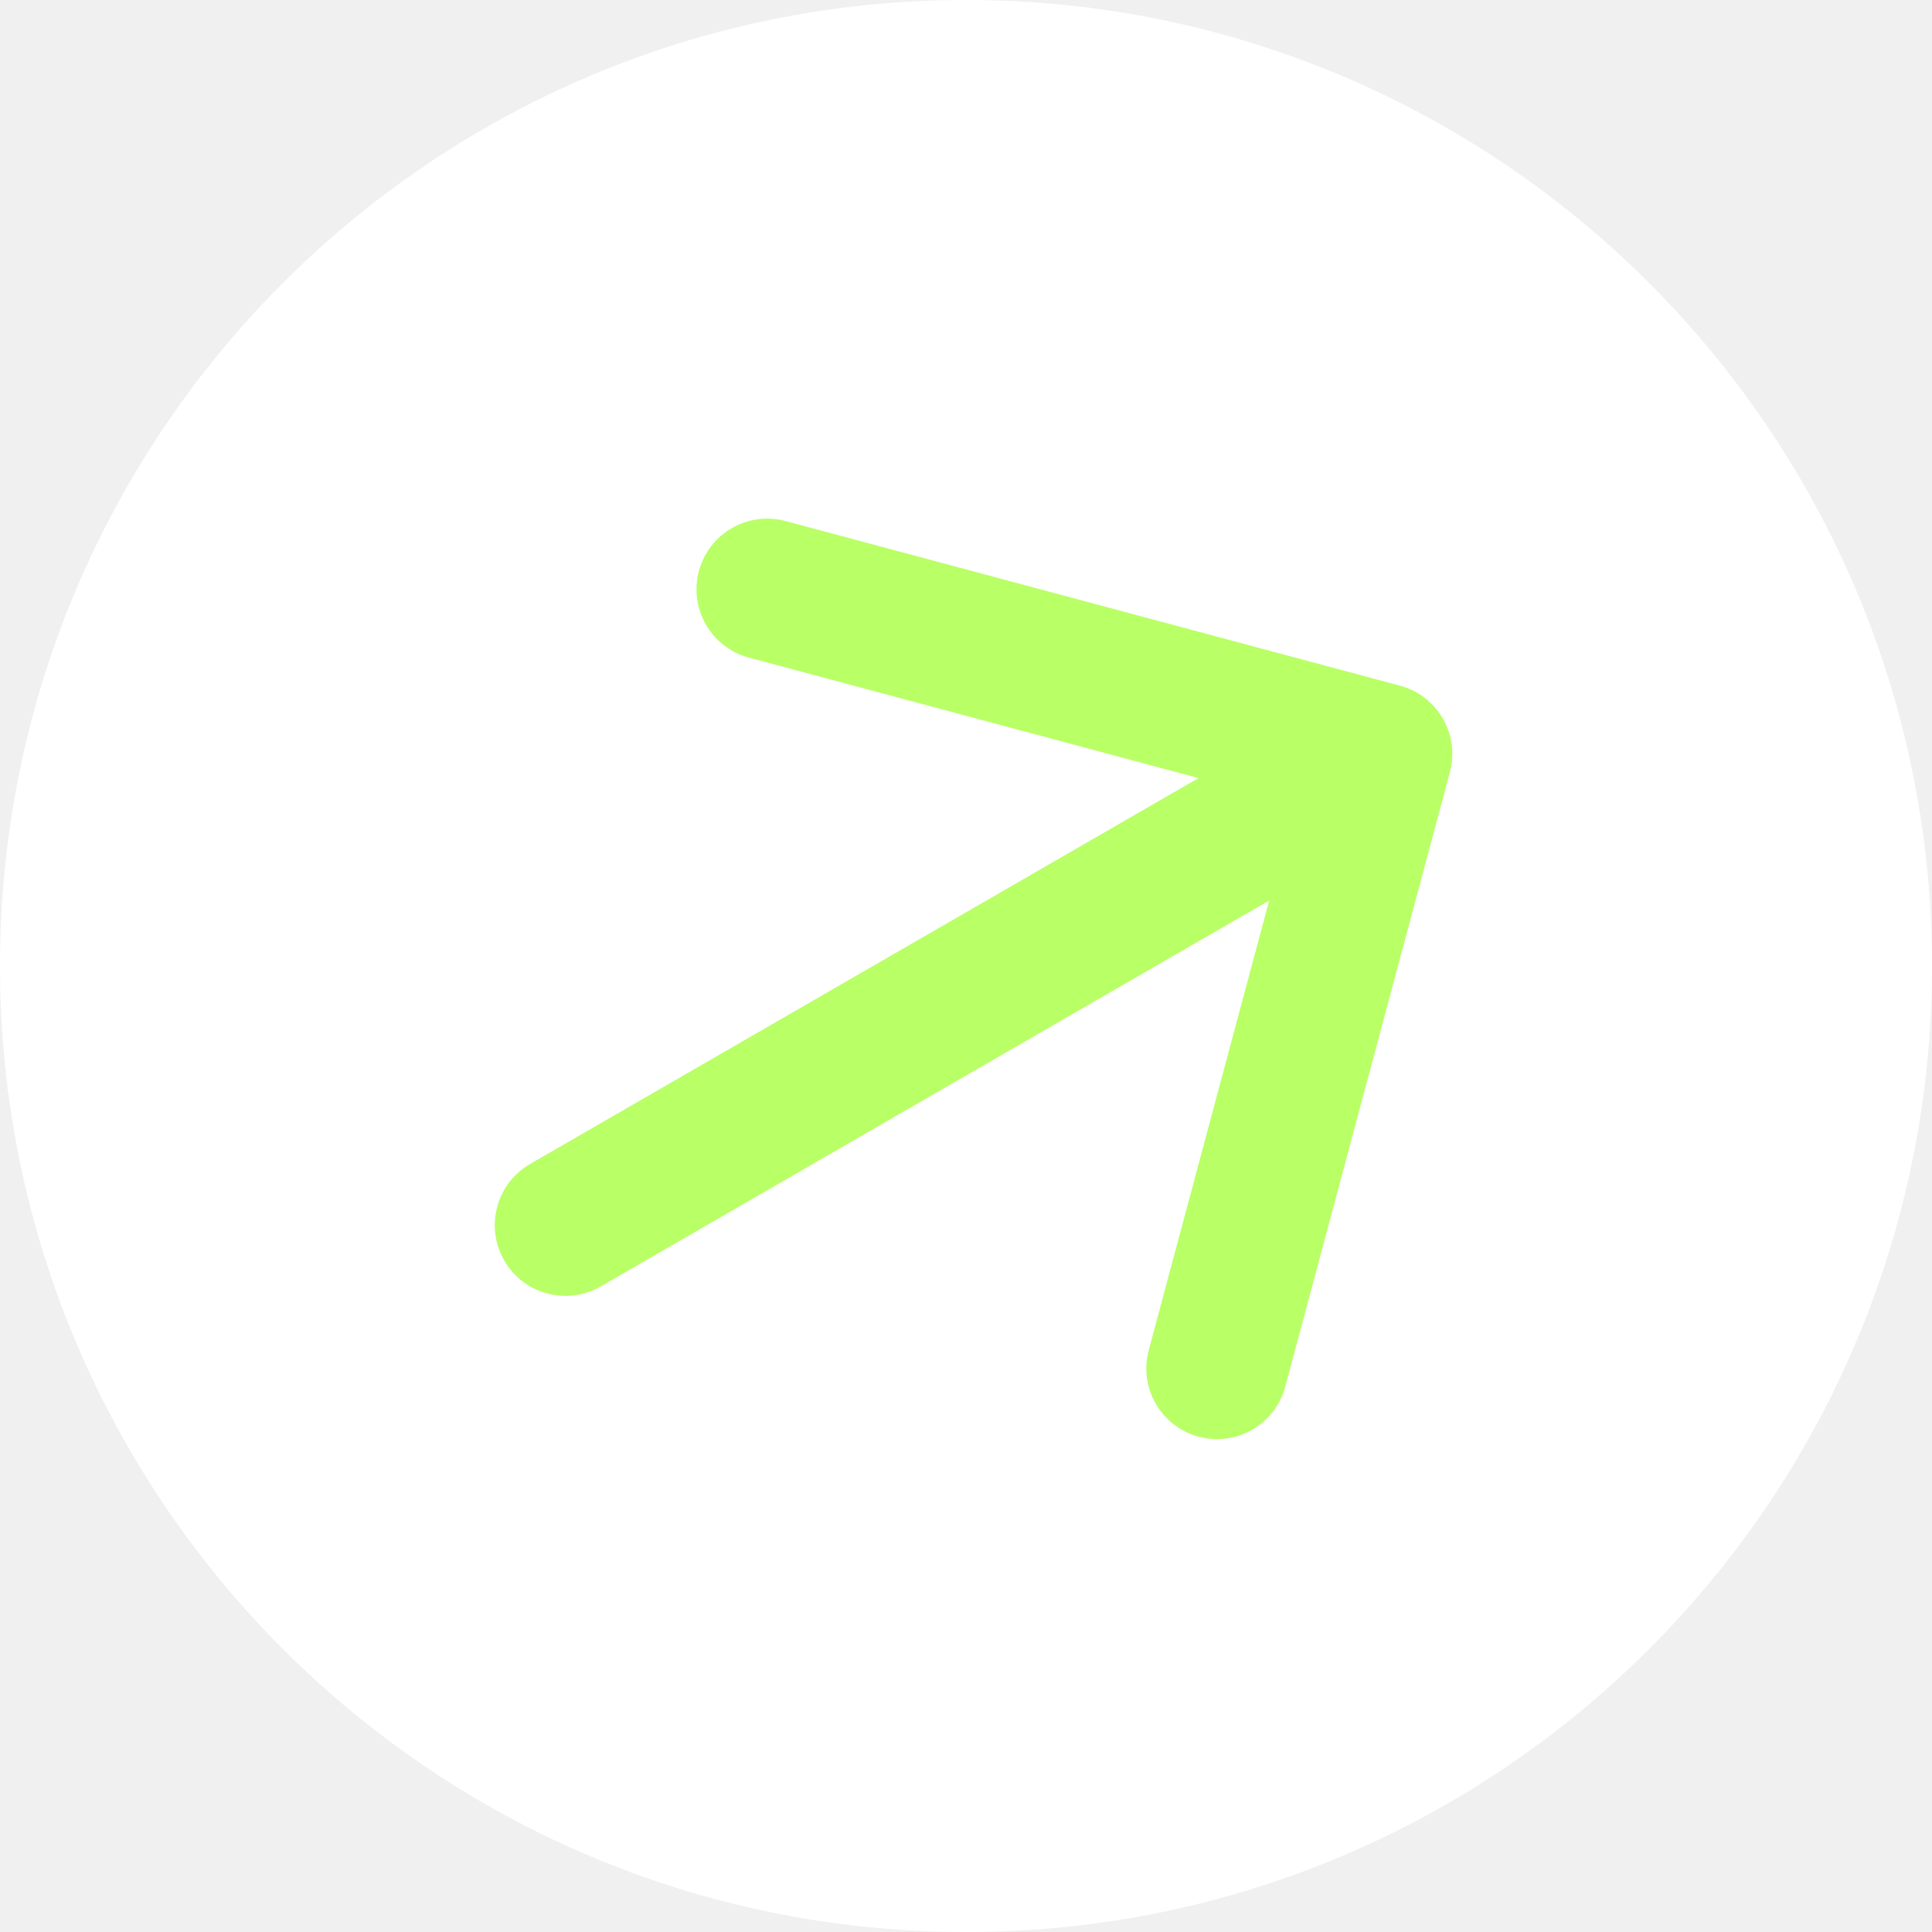
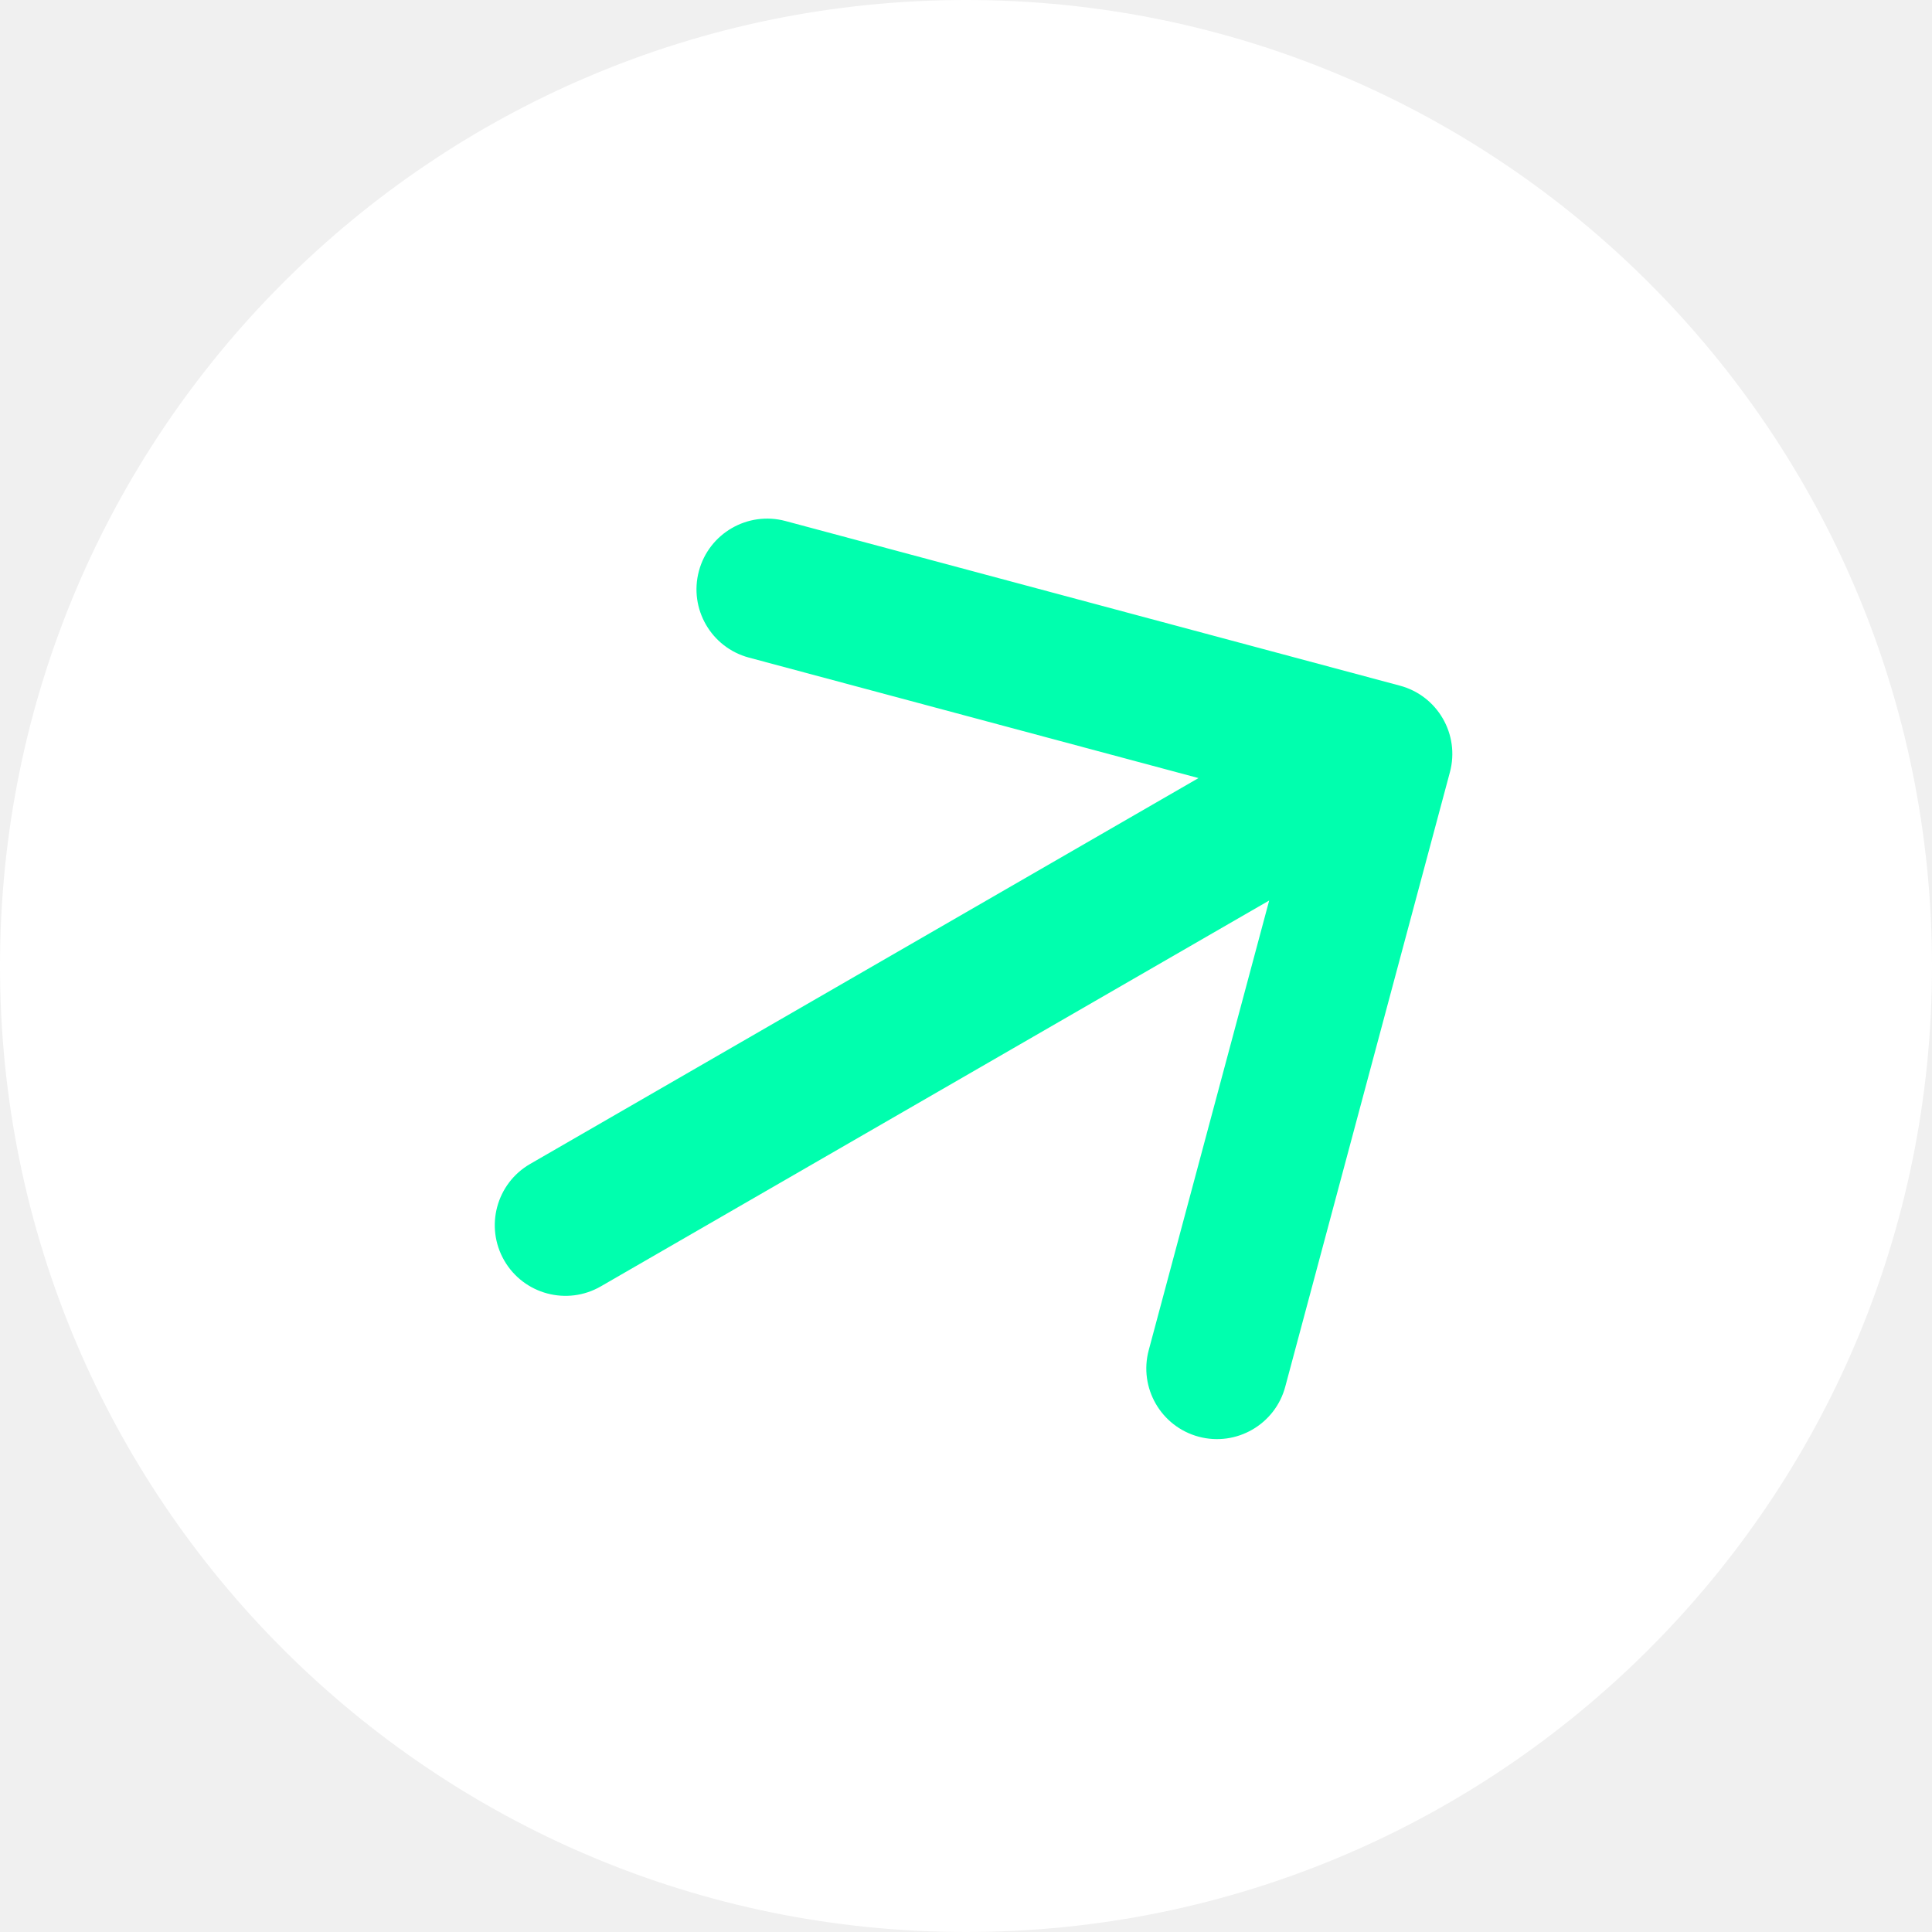
<svg xmlns="http://www.w3.org/2000/svg" width="41" height="41" viewBox="0 0 41 41" fill="none">
  <circle cx="20.5" cy="20.5" r="20.5" fill="white" />
-   <path d="M11.25 24.701C10.533 25.115 10.287 26.032 10.701 26.75C11.115 27.467 12.033 27.713 12.75 27.299L11.25 24.701ZM30.769 16.388C30.984 15.588 30.509 14.765 29.709 14.551L16.669 11.057C15.869 10.843 15.046 11.318 14.832 12.118C14.617 12.918 15.092 13.74 15.892 13.955L27.483 17.061L24.378 28.652C24.163 29.452 24.638 30.274 25.438 30.489C26.238 30.703 27.061 30.228 27.275 29.428L30.769 16.388ZM12.75 27.299L30.071 17.299L28.571 14.701L11.25 24.701L12.75 27.299Z" fill="#B9FF66" />
+   <path d="M11.25 24.701C10.533 25.115 10.287 26.032 10.701 26.75C11.115 27.467 12.033 27.713 12.75 27.299L11.25 24.701ZM30.769 16.388C30.984 15.588 30.509 14.765 29.709 14.551L16.669 11.057C15.869 10.843 15.046 11.318 14.832 12.118C14.617 12.918 15.092 13.74 15.892 13.955L27.483 17.061L24.378 28.652C24.163 29.452 24.638 30.274 25.438 30.489C26.238 30.703 27.061 30.228 27.275 29.428L30.769 16.388ZM12.75 27.299L30.071 17.299L28.571 14.701L11.25 24.701L12.75 27.299Z" fill="#00FFAE" />
</svg>
